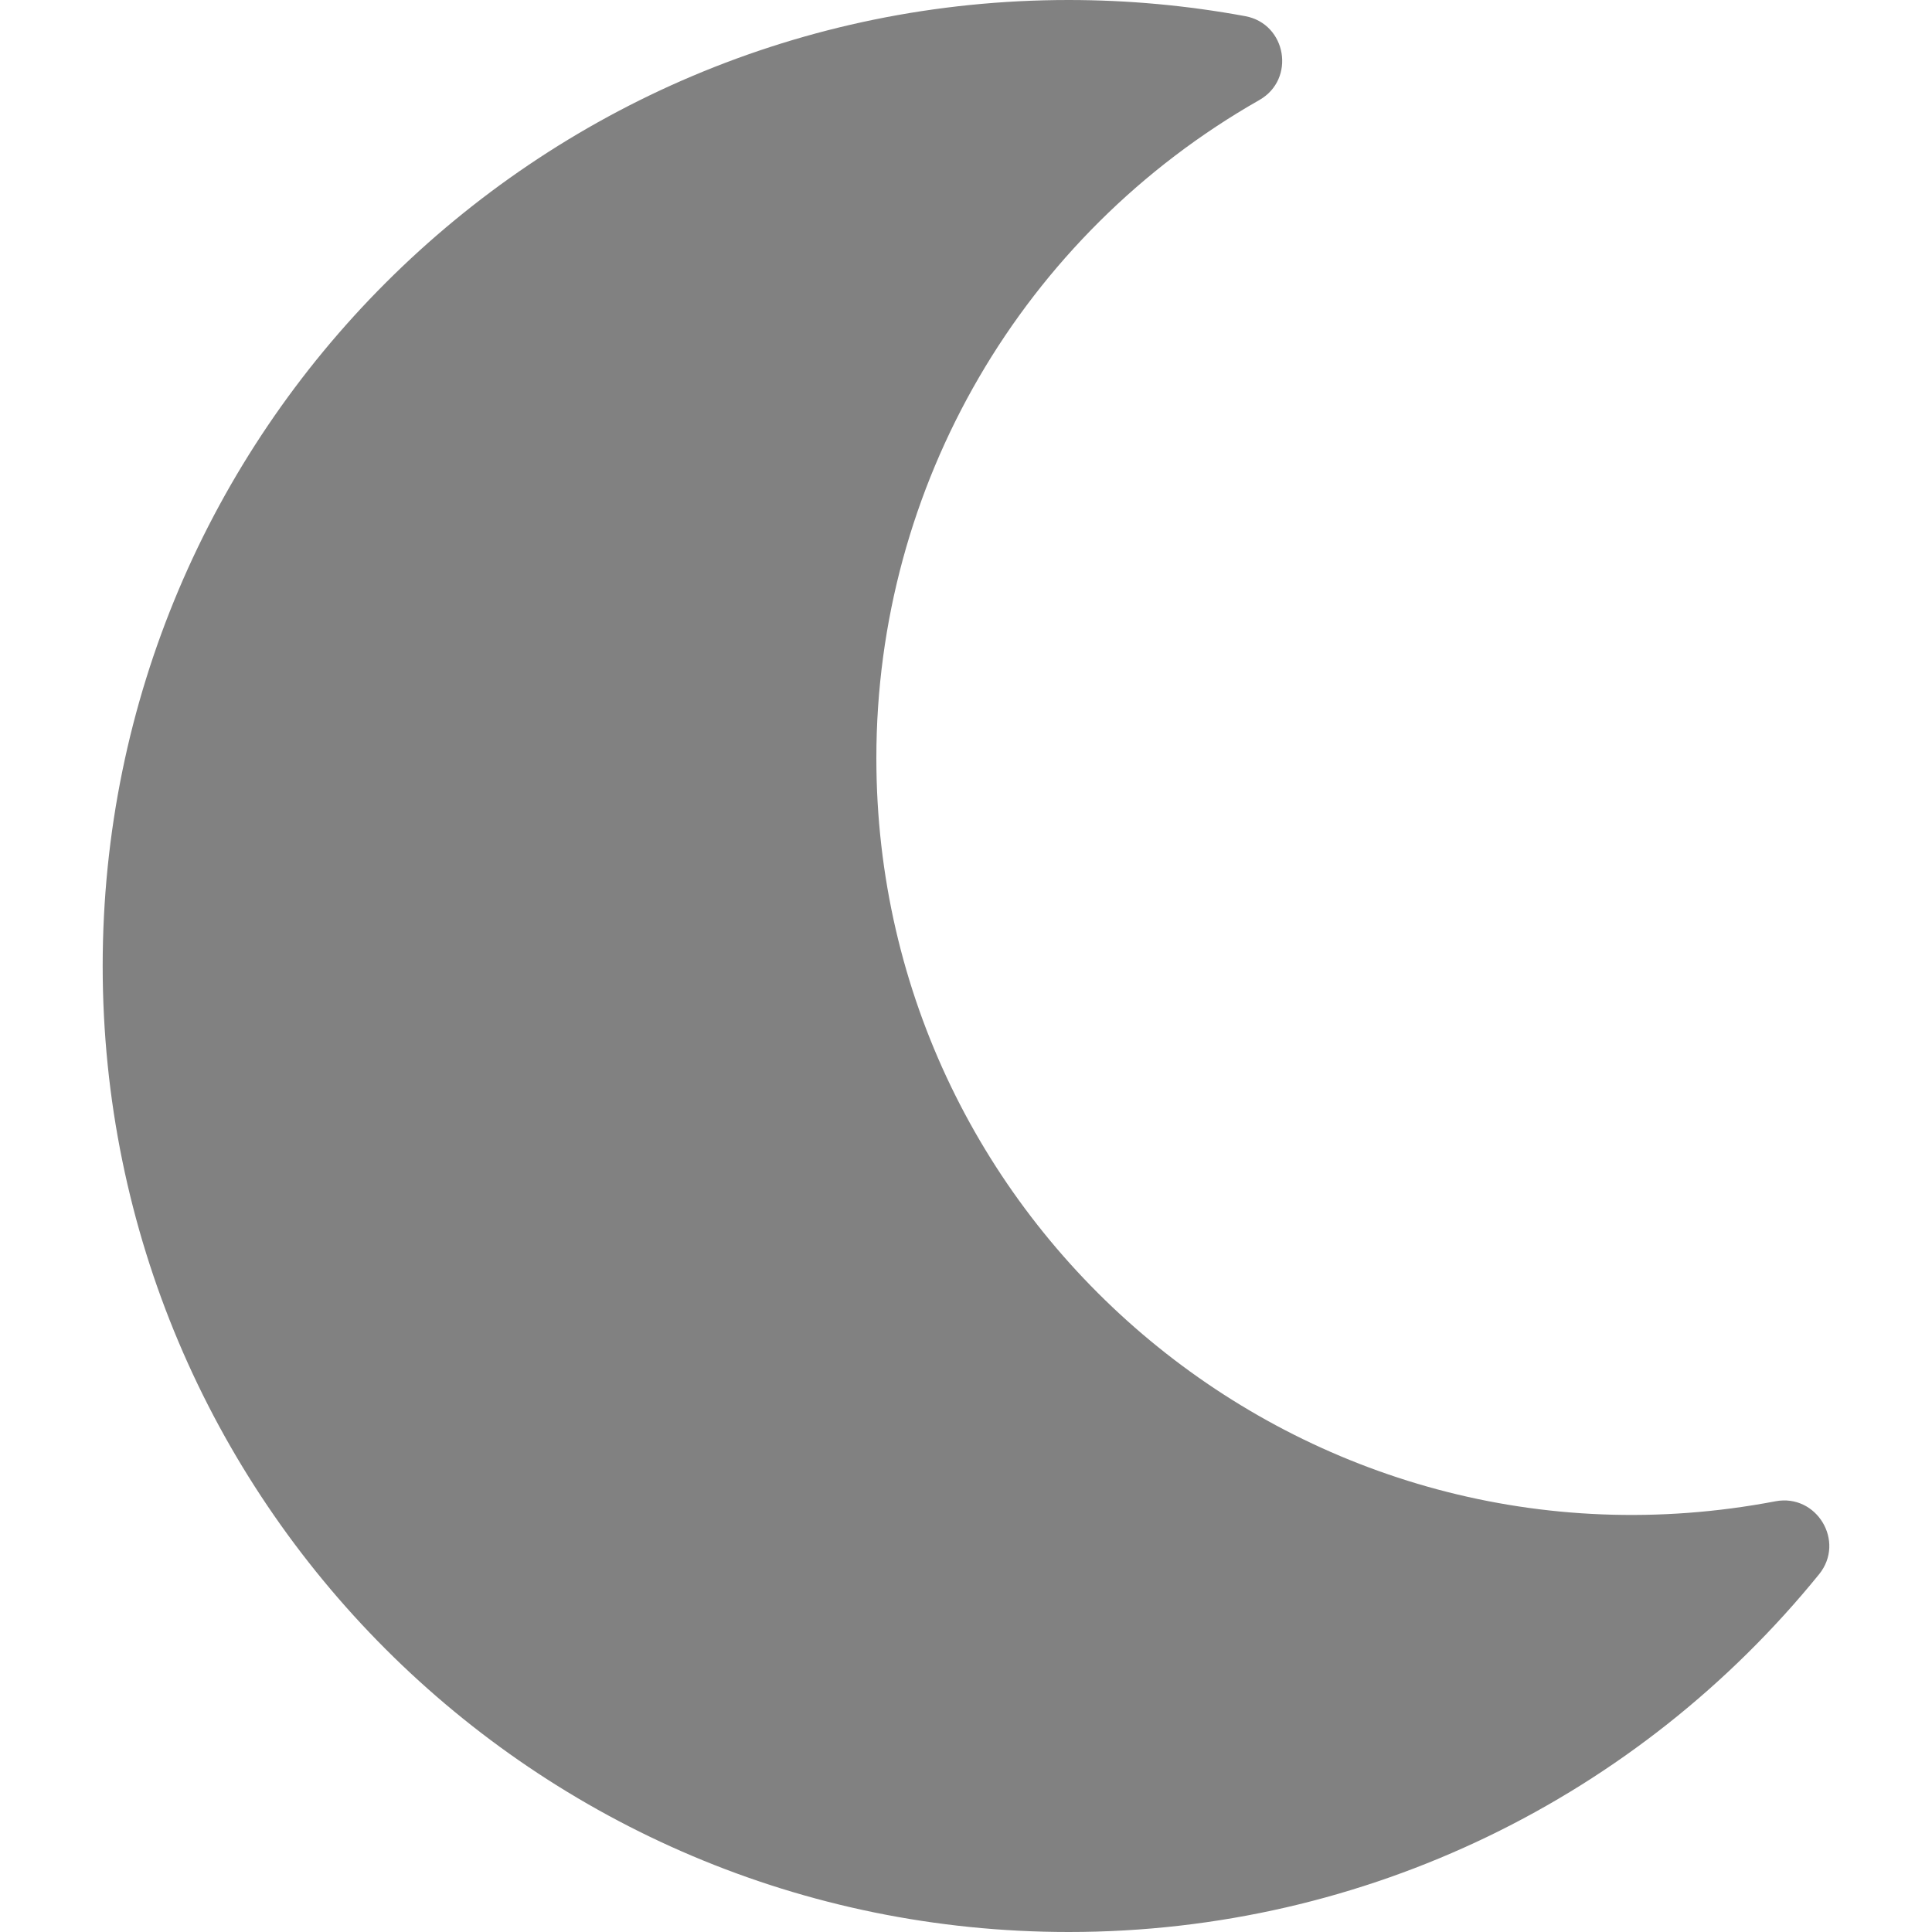
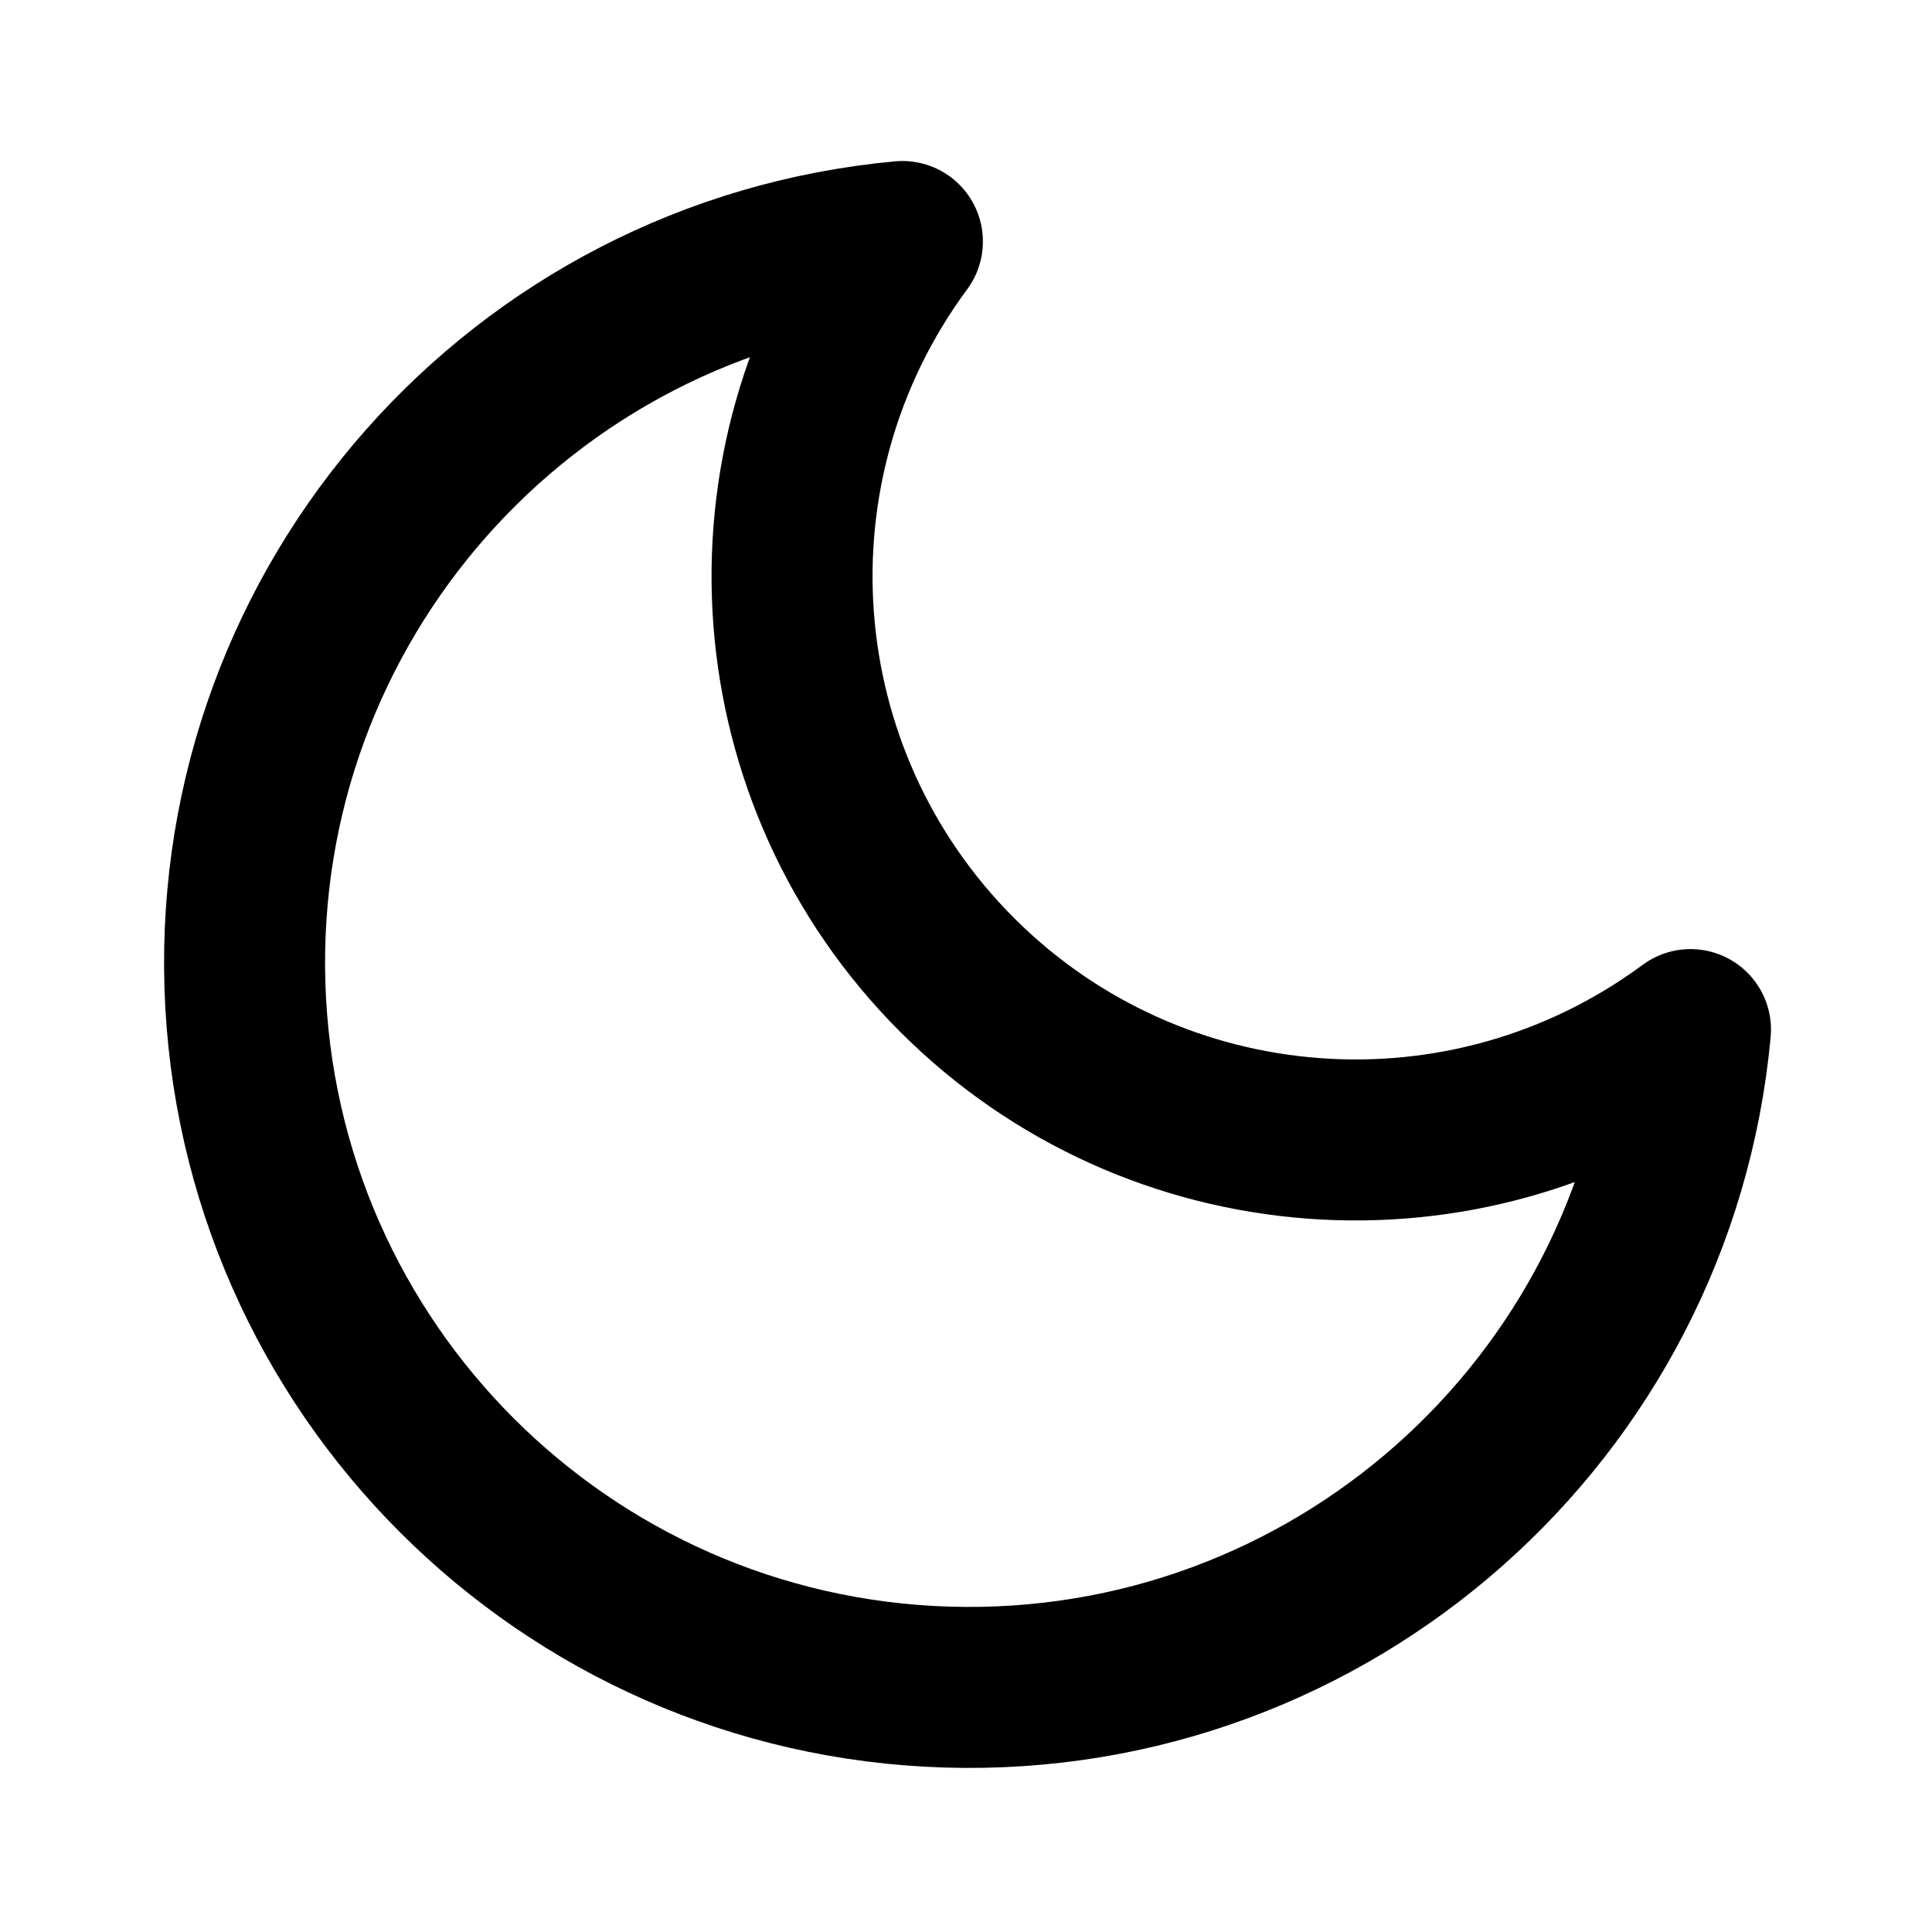
- <svg height="30" width="30" viewBox="0 0 512 512">
-   <path fill="#818181" d="M283.211 512c78.962 0 151.079-35.925 198.857-94.792 7.068-8.708-.639-21.43-11.562-19.35-124.203 23.654-238.262-71.576-238.262-196.954 0-72.222 38.662-138.635 101.498-174.394 9.686-5.512 7.25-20.197-3.756-22.23A258.156 258.156 0 0 0 283.211 0c-141.309 0-256 114.511-256 256 0 141.309 114.511 256 256 256z" />
+ <svg xmlns="http://www.w3.org/2000/svg" width="24" height="24" viewBox="0 0 24 24" fill="none" stroke="currentColor" stroke-width="2" stroke-linecap="round" stroke-linejoin="round" class="feather feather-moon">
+   <path d="M21 12.79A9 9 0 1 1 11.21 3 7 7 0 0 0 21 12.79z" />
</svg>
